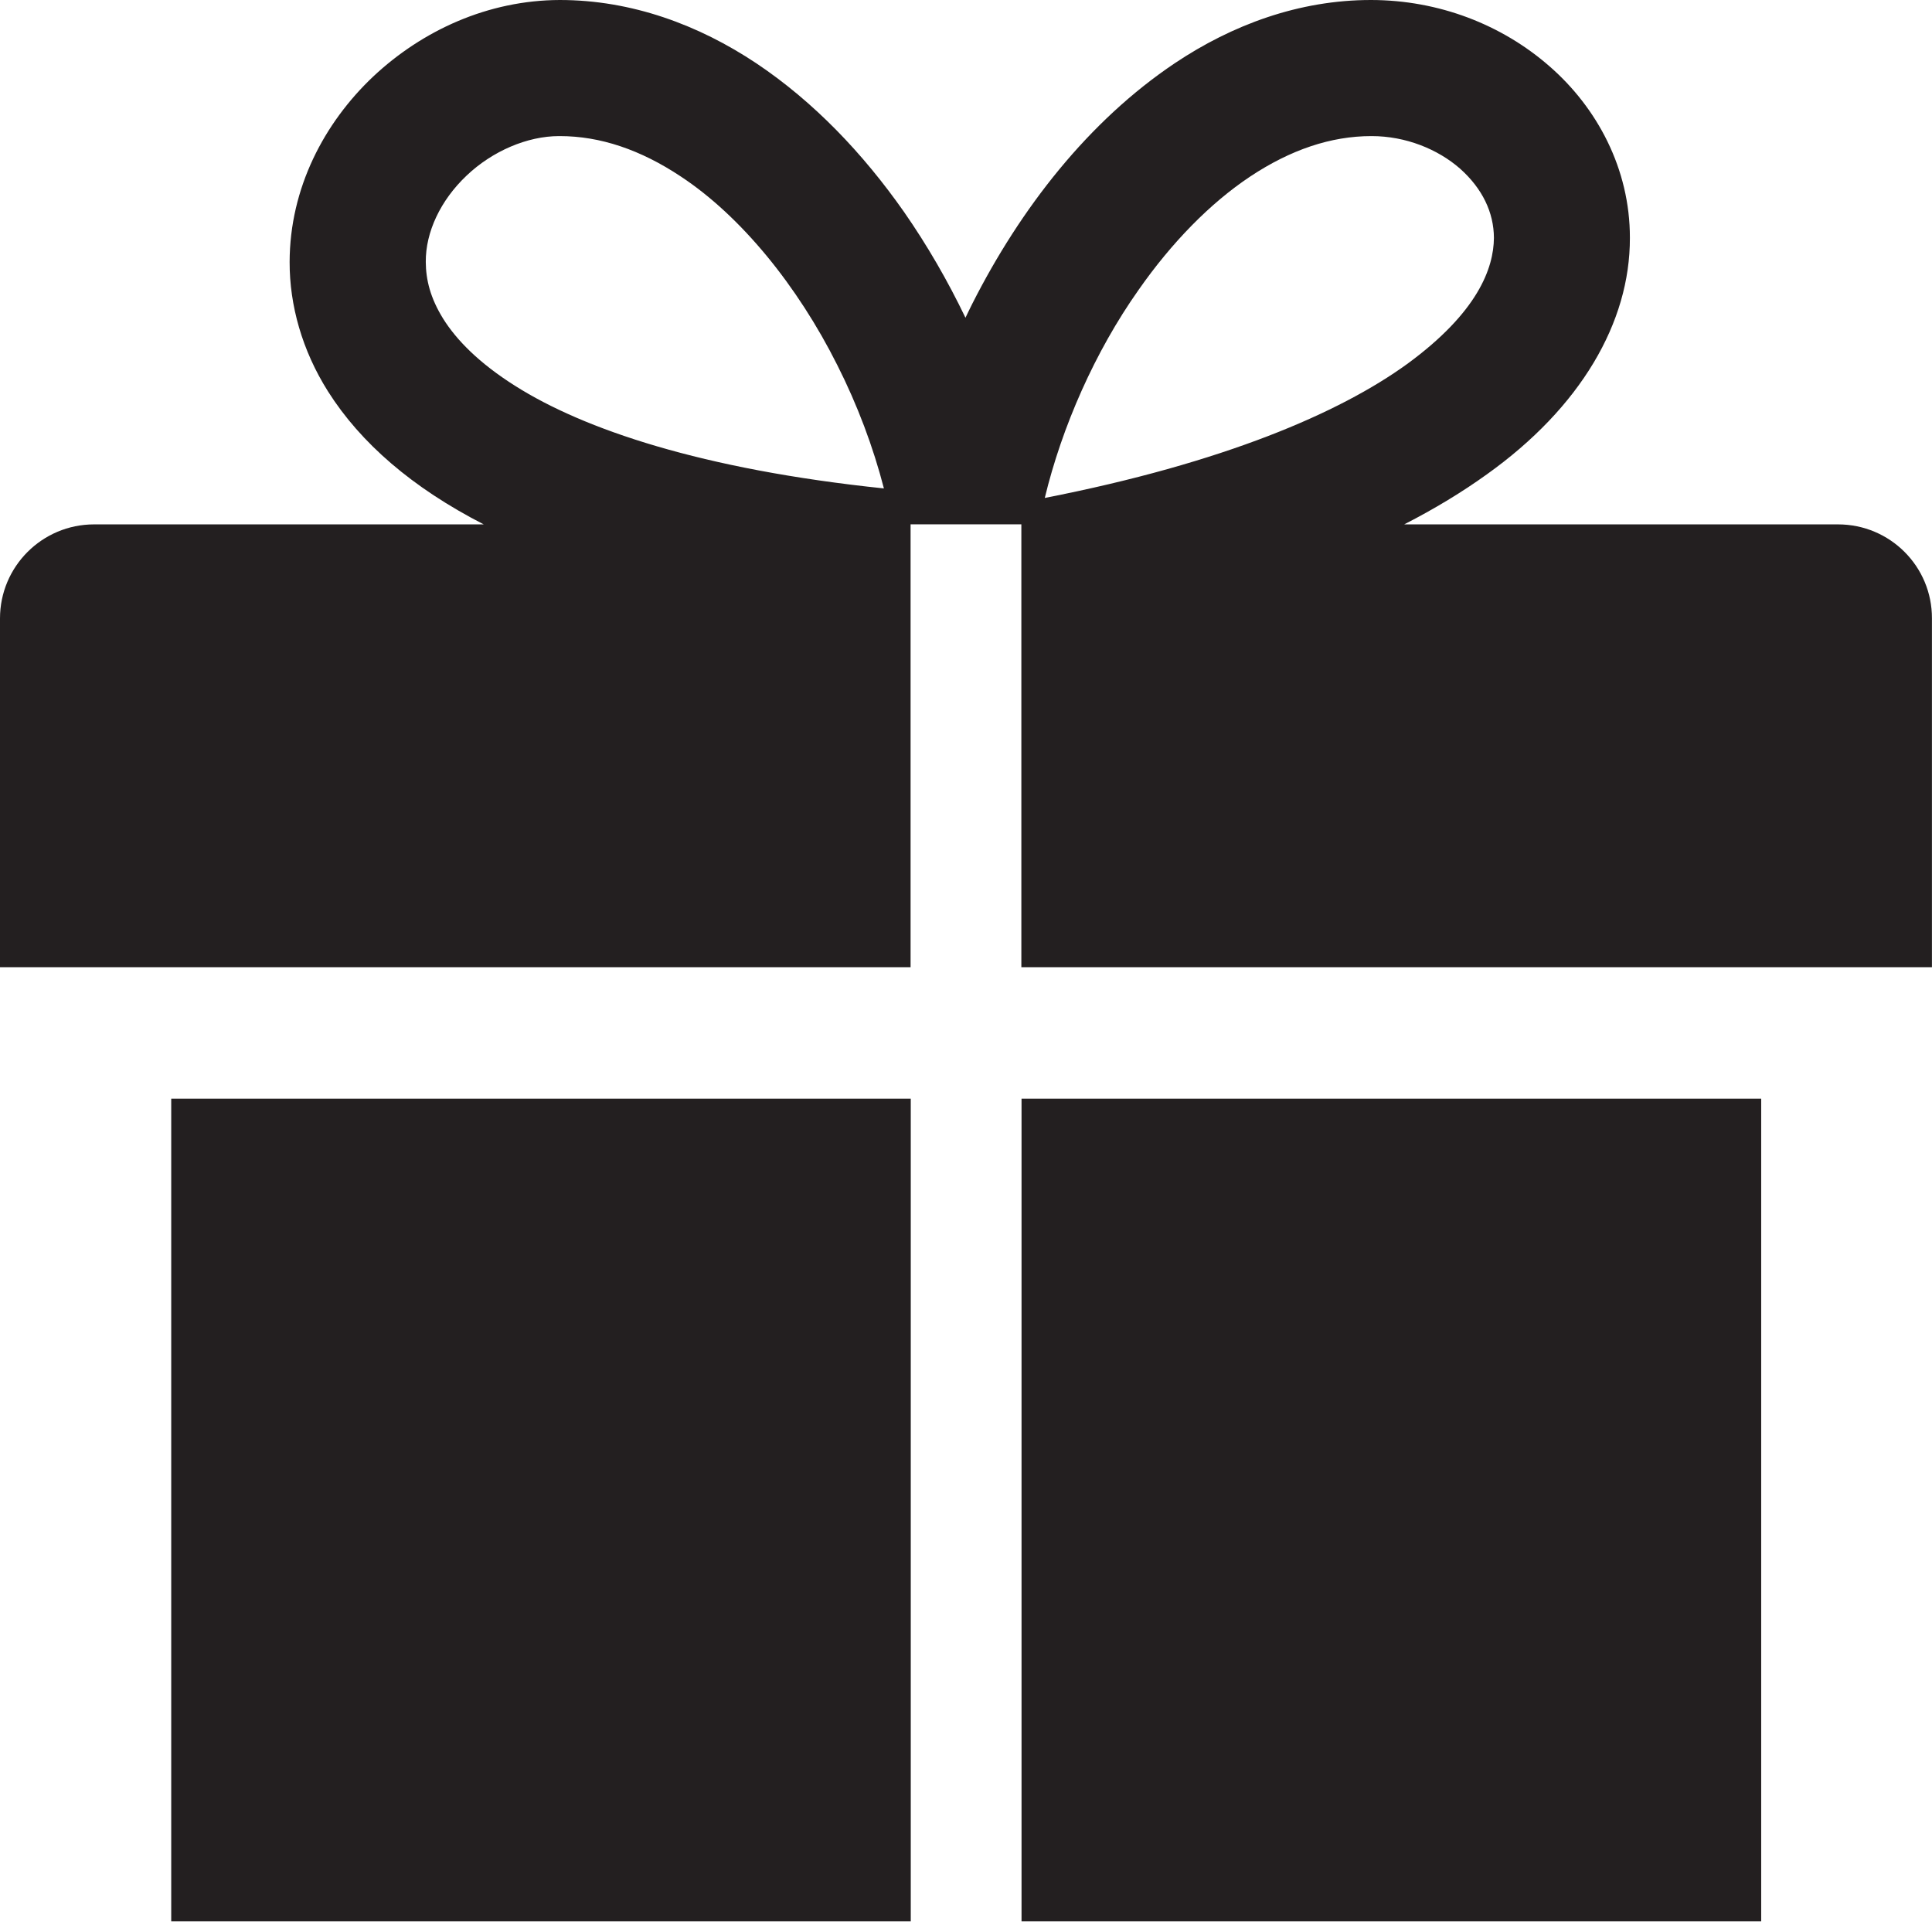
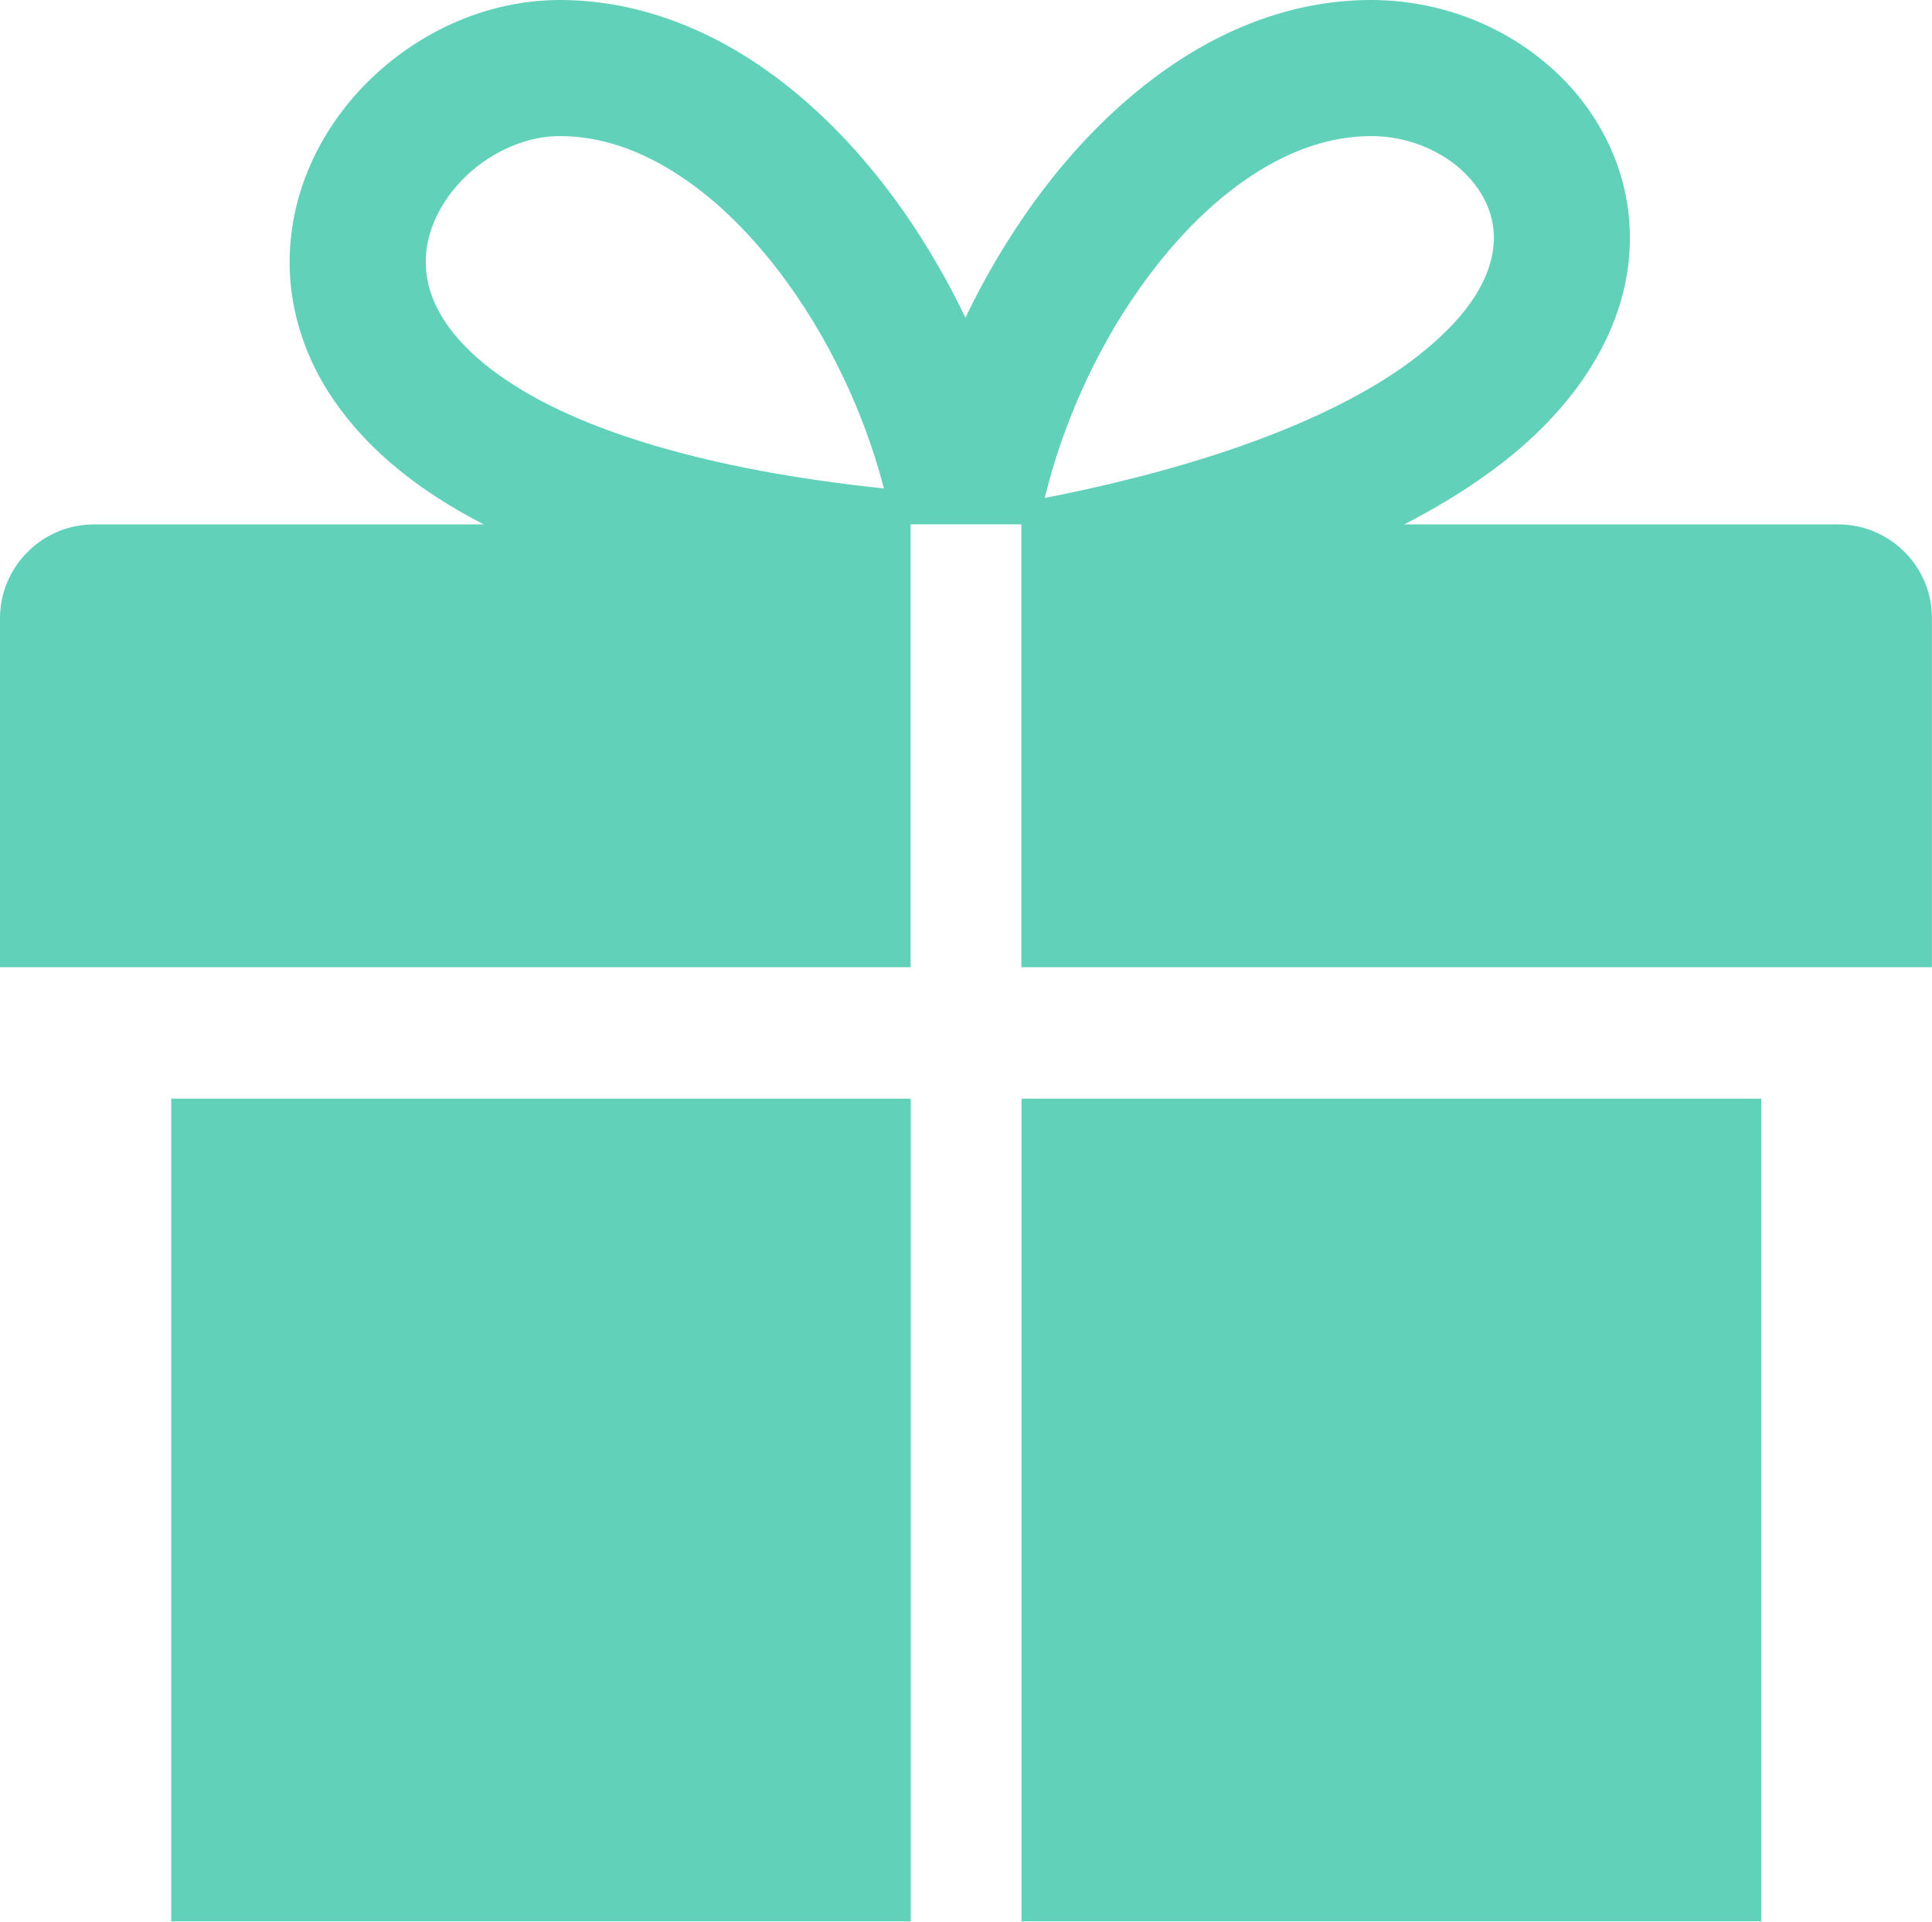
<svg xmlns="http://www.w3.org/2000/svg" version="1.1" id="Layer_1" x="0px" y="0px" width="32.666px" height="32.486px" viewBox="239.665 239.757 32.666 32.486" enable-background="new 239.665 239.757 32.666 32.486" xml:space="preserve">
-   <path fill="#231F20" d="M242.56,272.243h12.504v-13.91H242.56V272.243z M270.742,248.623h-7.335 c0.521-0.267,0.984-0.549,1.396-0.845c1.588-1.133,2.424-2.57,2.42-3.999c0.002-1.169-0.556-2.202-1.359-2.901 c-0.805-0.704-1.869-1.119-3.016-1.121c-1.22-0.001-2.352,0.421-3.32,1.069c-1.459,0.979-2.606,2.451-3.424,4.067 c-0.039,0.079-0.078,0.157-0.115,0.236c-0.299-0.623-0.647-1.226-1.041-1.792c-0.691-0.985-1.523-1.86-2.497-2.511 c-0.97-0.646-2.103-1.069-3.322-1.069c-1.213,0.004-2.323,0.514-3.155,1.295c-0.828,0.783-1.41,1.885-1.412,3.135 c-0.002,0.73,0.211,1.494,0.649,2.188c0.552,0.872,1.424,1.628,2.633,2.248h-6.588c-0.878,0-1.591,0.712-1.591,1.59v5.897h15.396 v-7.488h1.873v7.488h15.396v-5.897C272.333,249.334,271.621,248.623,270.742,248.623 M248.38,246.284 c-0.622-0.391-1-0.785-1.22-1.135c-0.22-0.354-0.294-0.662-0.296-0.963c-0.004-0.504,0.248-1.042,0.691-1.461 c0.437-0.415,1.028-0.667,1.562-0.667h0.013c0.685,0,1.366,0.231,2.046,0.683c1.018,0.671,1.975,1.85,2.645,3.187 c0.342,0.676,0.609,1.39,0.789,2.087C251.528,247.694,249.532,247.013,248.38,246.284 M258.917,244.657 c0.557-0.797,1.21-1.466,1.887-1.916c0.68-0.451,1.362-0.683,2.047-0.683h0.006c0.574,0,1.117,0.22,1.494,0.55 c0.377,0.336,0.571,0.739,0.573,1.171c-0.004,0.512-0.272,1.259-1.467,2.132c-1.138,0.825-3.101,1.673-6.127,2.265 C257.62,246.974,258.177,245.704,258.917,244.657 M256.937,272.243h12.506v-13.91h-12.506V272.243z" />
+   <path fill="#62d1ba" d="M242.56,272.243h12.504v-13.91H242.56V272.243z M270.742,248.623h-7.335 c0.521-0.267,0.984-0.549,1.396-0.845c1.588-1.133,2.424-2.57,2.42-3.999c0.002-1.169-0.556-2.202-1.359-2.901 c-0.805-0.704-1.869-1.119-3.016-1.121c-1.22-0.001-2.352,0.421-3.32,1.069c-1.459,0.979-2.606,2.451-3.424,4.067 c-0.039,0.079-0.078,0.157-0.115,0.236c-0.299-0.623-0.647-1.226-1.041-1.792c-0.691-0.985-1.523-1.86-2.497-2.511 c-0.97-0.646-2.103-1.069-3.322-1.069c-1.213,0.004-2.323,0.514-3.155,1.295c-0.828,0.783-1.41,1.885-1.412,3.135 c-0.002,0.73,0.211,1.494,0.649,2.188c0.552,0.872,1.424,1.628,2.633,2.248h-6.588c-0.878,0-1.591,0.712-1.591,1.59v5.897h15.396 v-7.488h1.873v7.488h15.396v-5.897C272.333,249.334,271.621,248.623,270.742,248.623 M248.38,246.284 c-0.622-0.391-1-0.785-1.22-1.135c-0.22-0.354-0.294-0.662-0.296-0.963c-0.004-0.504,0.248-1.042,0.691-1.461 c0.437-0.415,1.028-0.667,1.562-0.667h0.013c0.685,0,1.366,0.231,2.046,0.683c1.018,0.671,1.975,1.85,2.645,3.187 c0.342,0.676,0.609,1.39,0.789,2.087C251.528,247.694,249.532,247.013,248.38,246.284 M258.917,244.657 c0.557-0.797,1.21-1.466,1.887-1.916c0.68-0.451,1.362-0.683,2.047-0.683h0.006c0.574,0,1.117,0.22,1.494,0.55 c0.377,0.336,0.571,0.739,0.573,1.171c-0.004,0.512-0.272,1.259-1.467,2.132c-1.138,0.825-3.101,1.673-6.127,2.265 C257.62,246.974,258.177,245.704,258.917,244.657 M256.937,272.243h12.506v-13.91h-12.506V272.243z" />
</svg>
